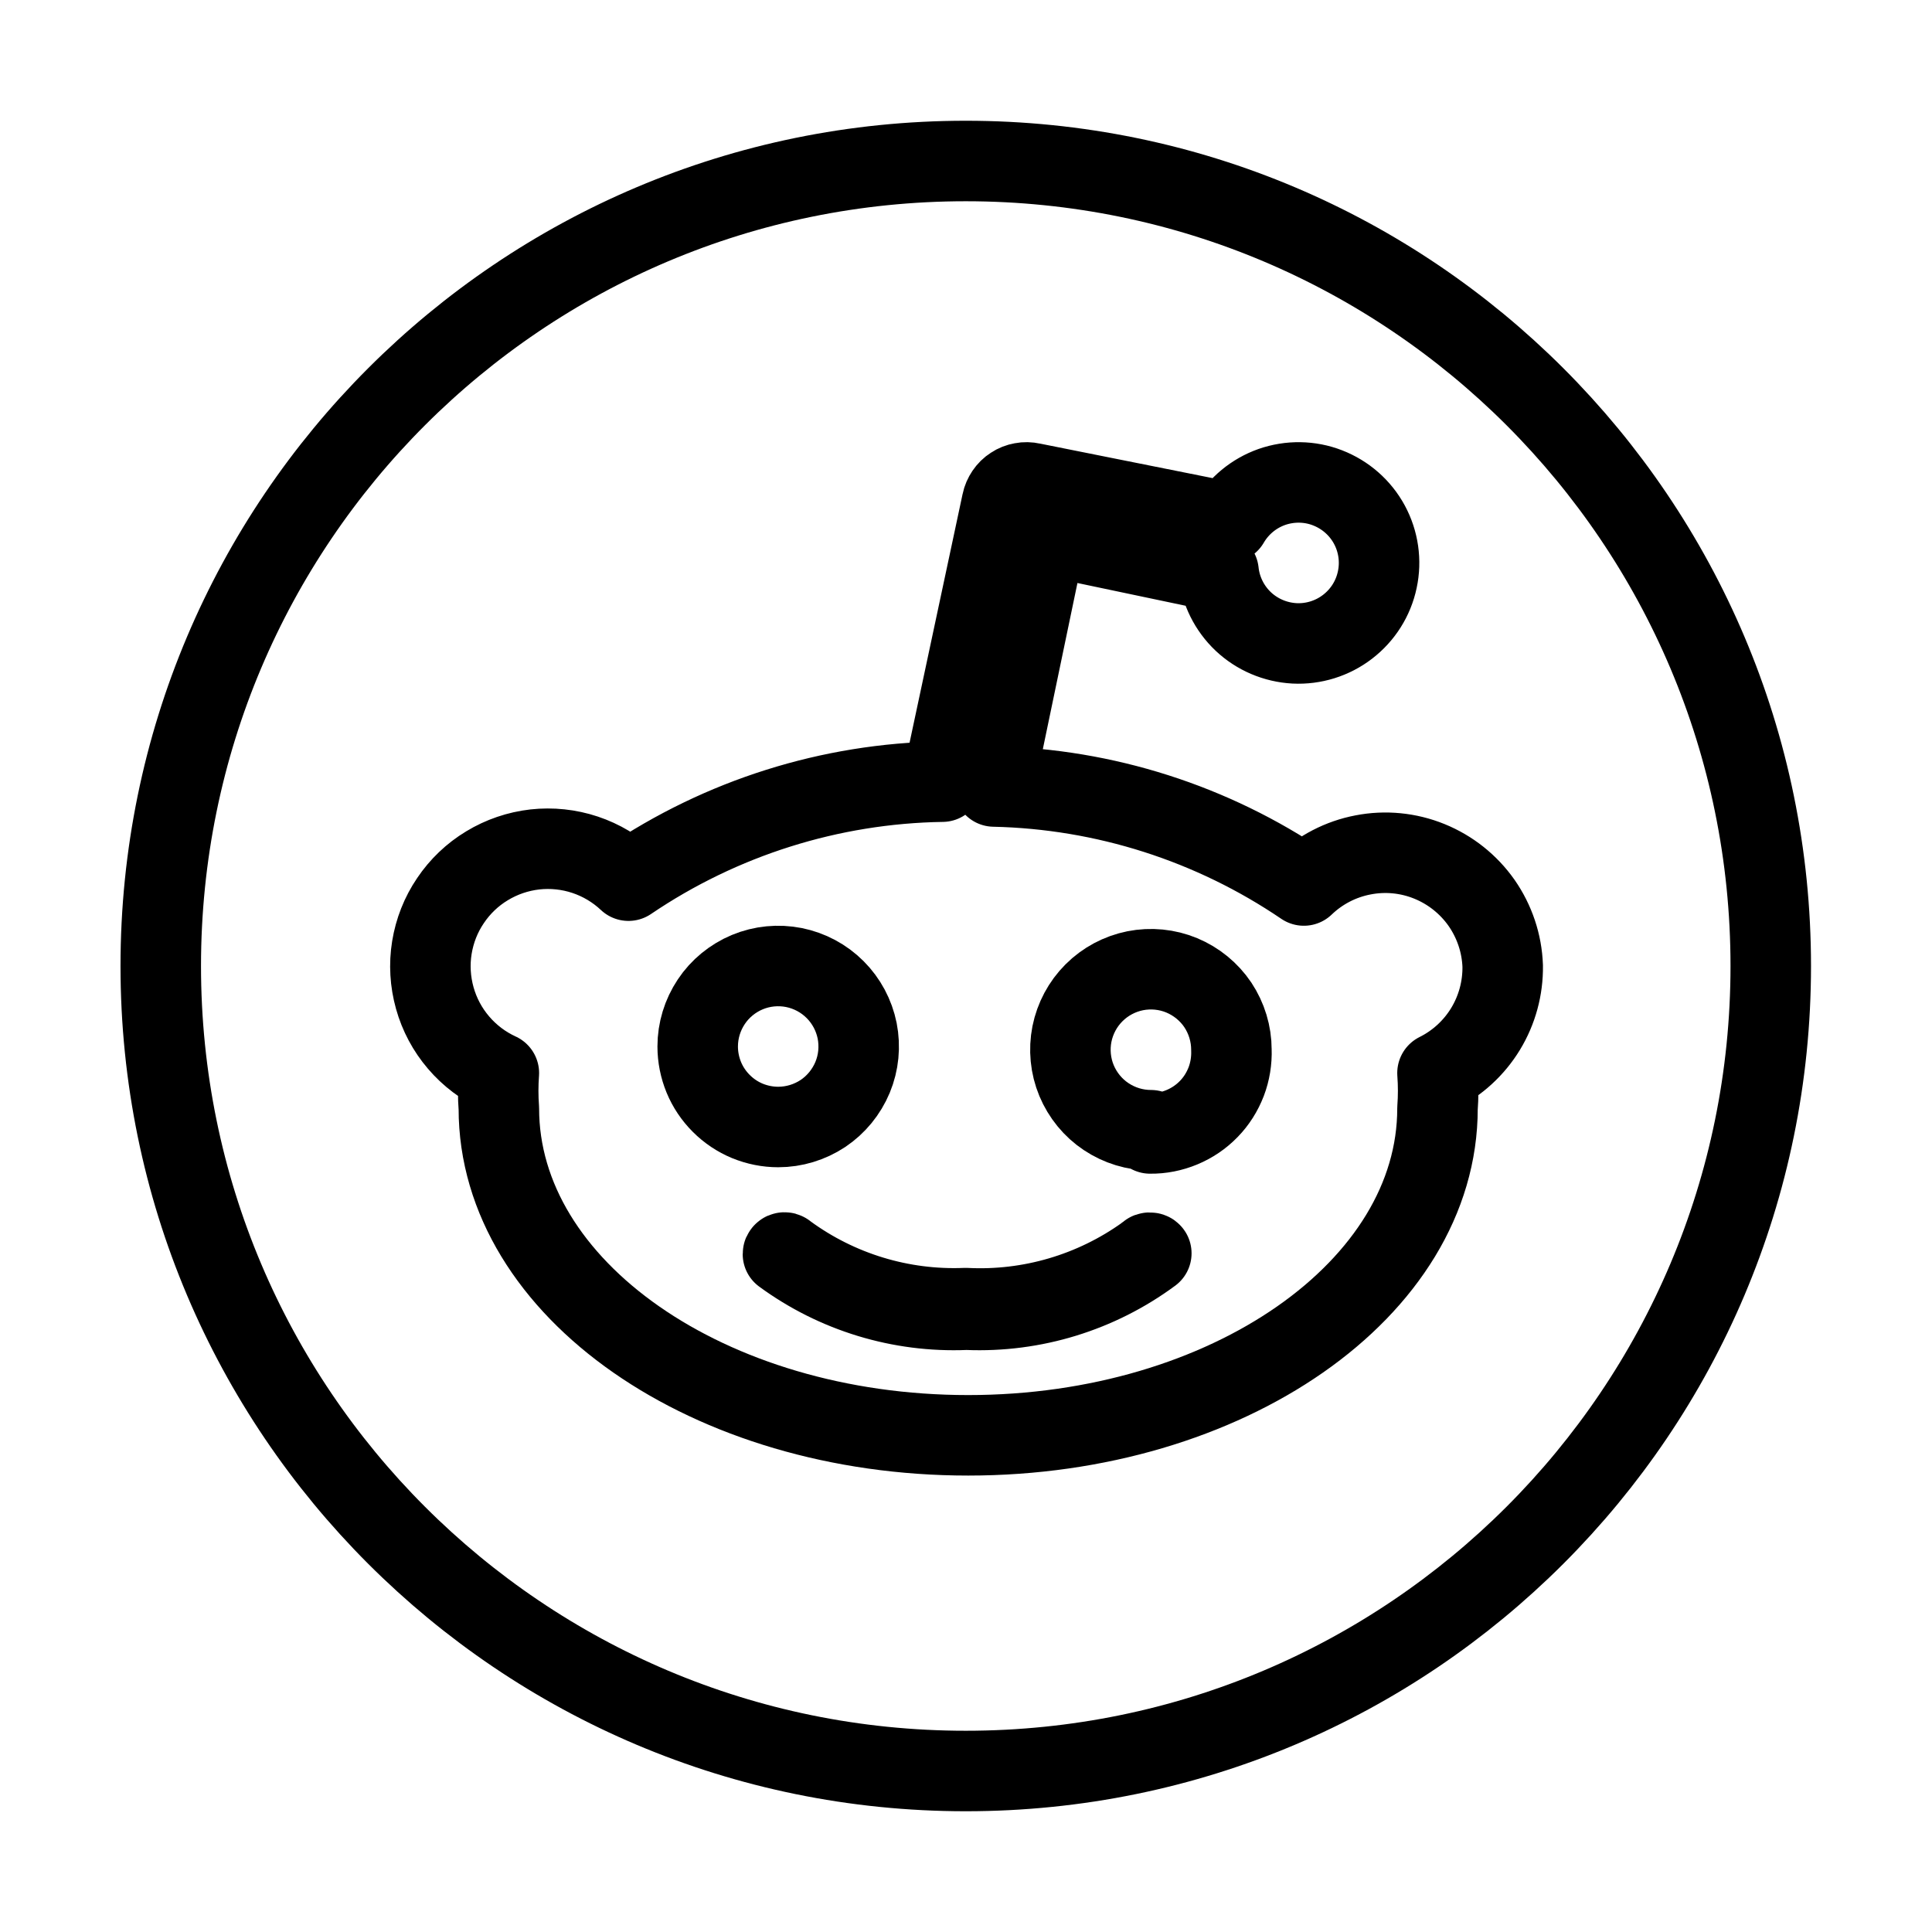
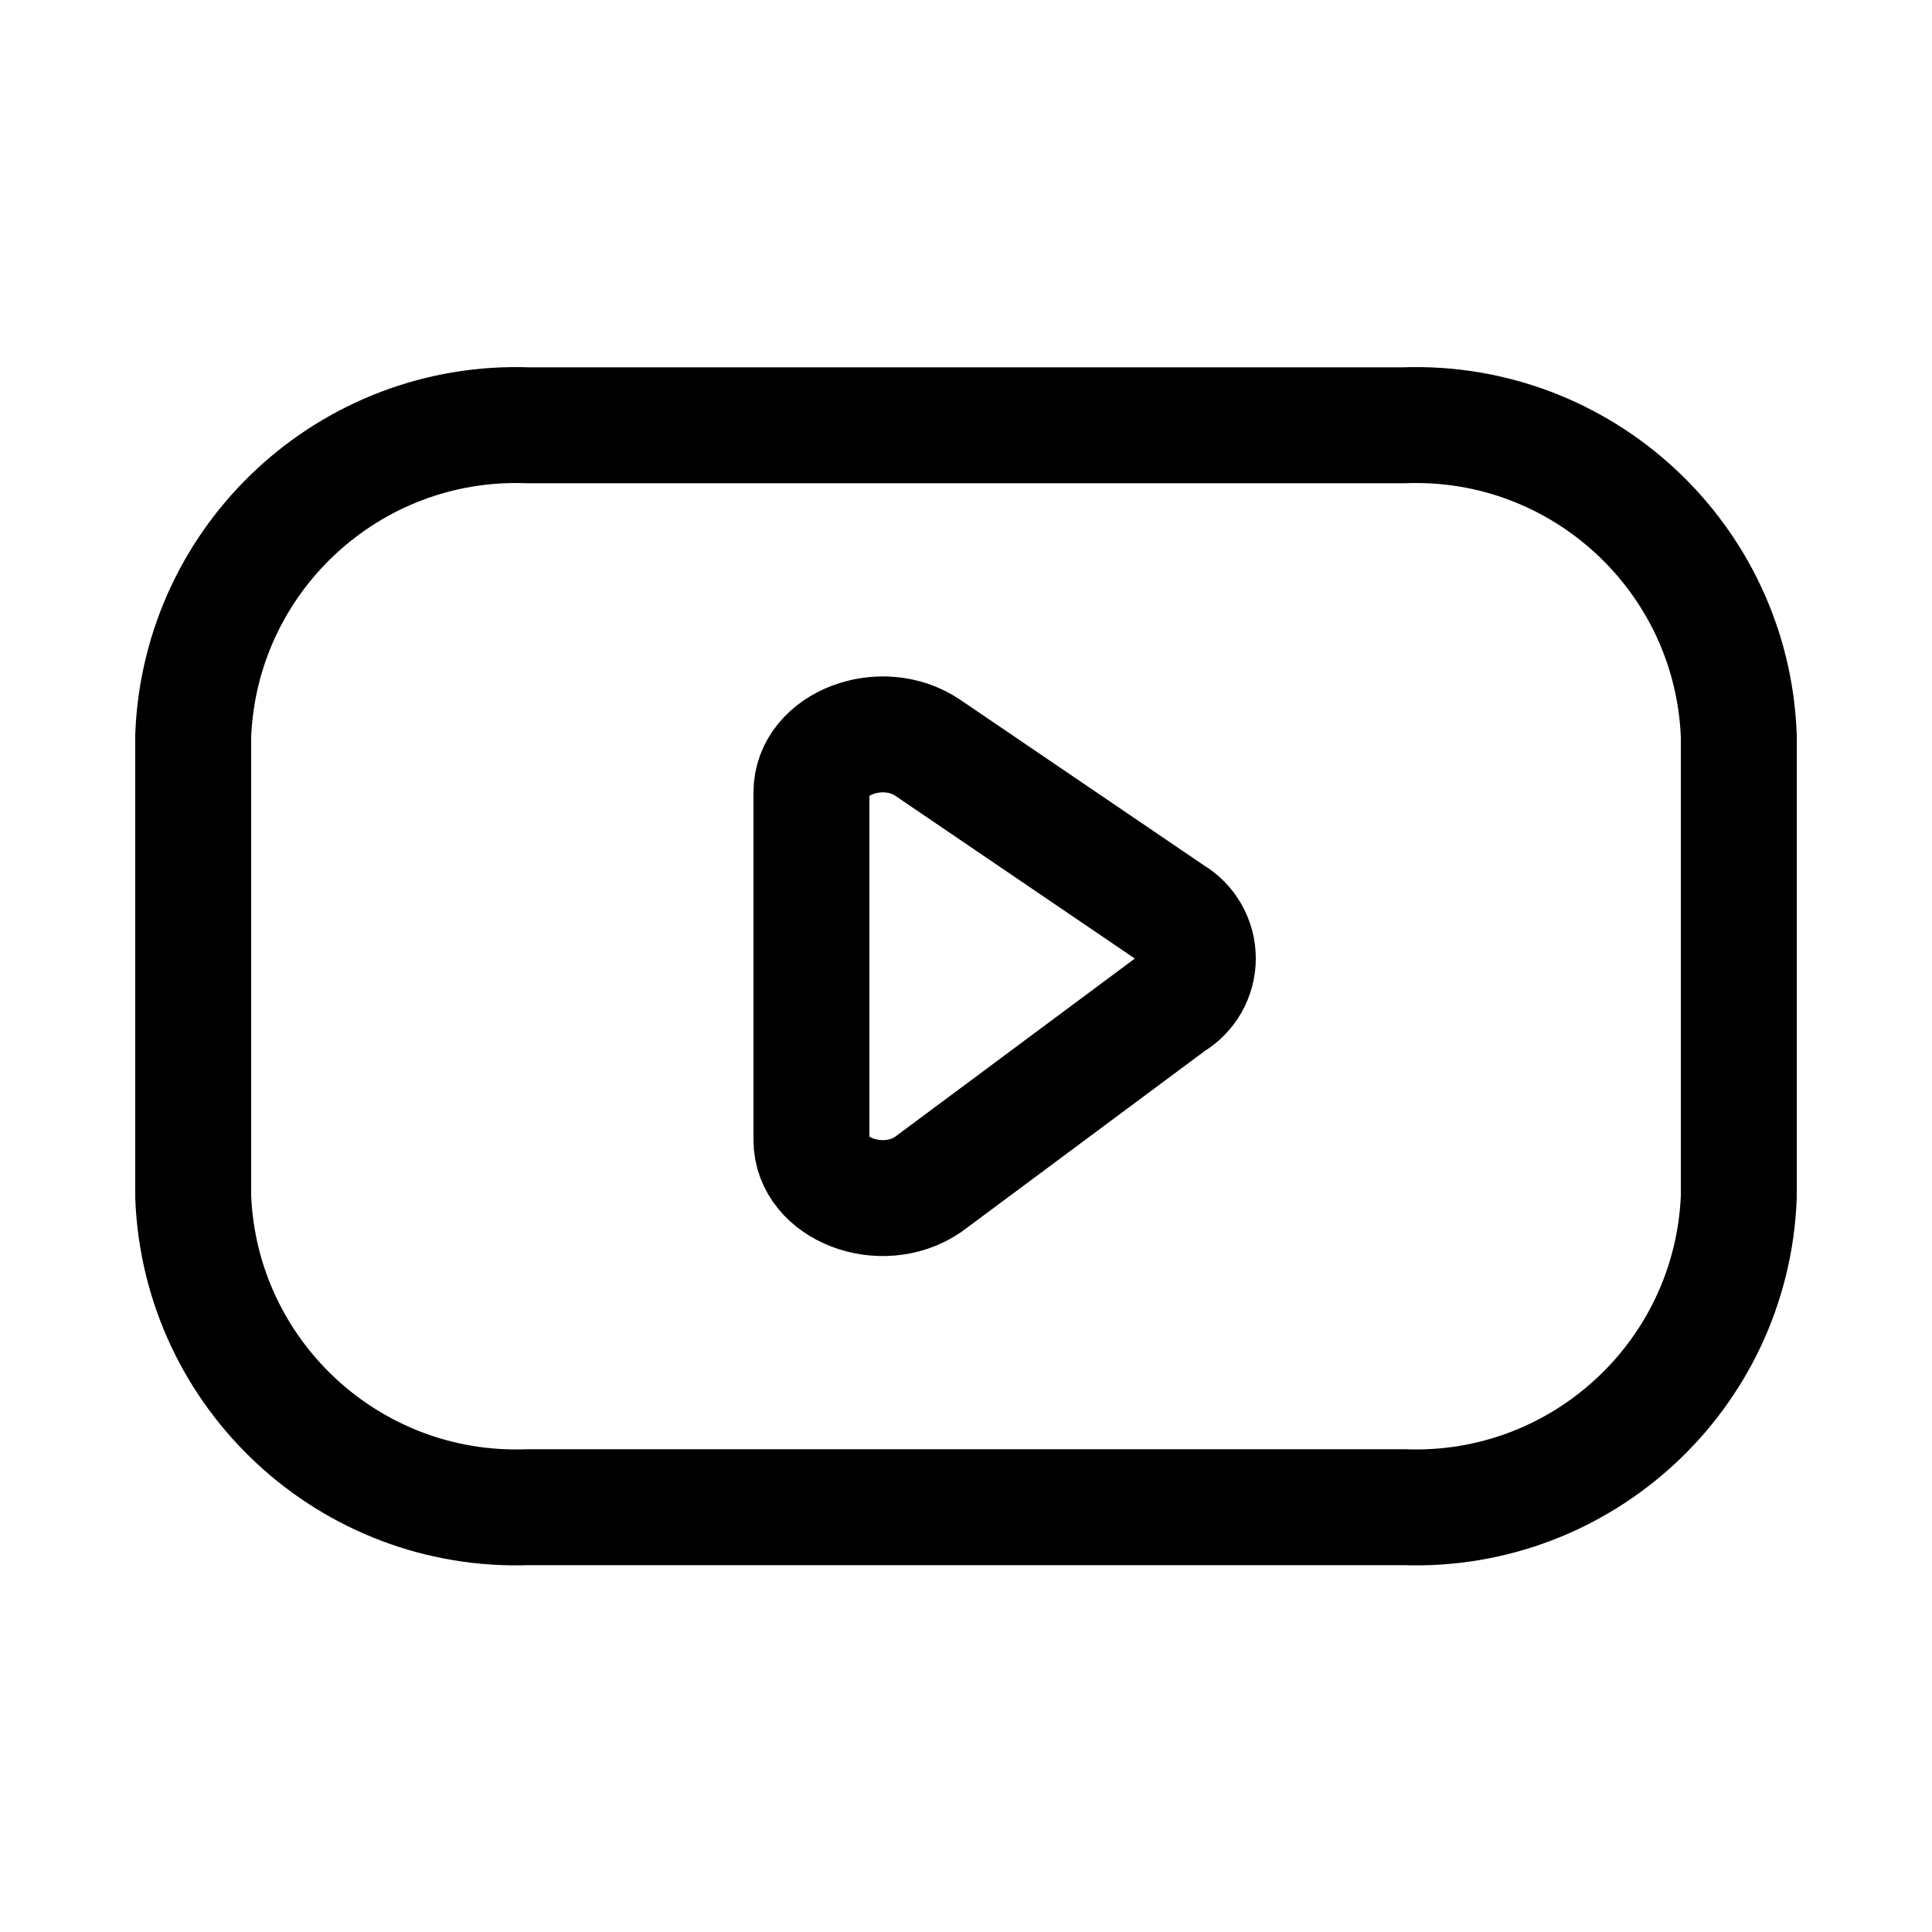
- <svg xmlns="http://www.w3.org/2000/svg" width="256px" height="256px" viewBox="0 0 24 24" fill="none">
+ <svg xmlns="http://www.w3.org/2000/svg" width="256px" height="256px" viewBox="0 -0.5 25 25" fill="none">
  <g id="SVGRepo_bgCarrier" stroke-width="0" />
  <g id="SVGRepo_tracerCarrier" stroke-linecap="round" stroke-linejoin="round" />
  <g id="SVGRepo_iconCarrier">
-     <path d="M8.836 12.444C8.726 12.609 8.667 12.802 8.667 13C8.667 13.131 8.693 13.261 8.743 13.383C8.793 13.504 8.867 13.614 8.96 13.707C9.053 13.8 9.163 13.874 9.284 13.924C9.406 13.974 9.536 14 9.667 14C9.865 14 10.058 13.941 10.223 13.832C10.387 13.722 10.515 13.565 10.591 13.383C10.667 13.2 10.686 12.999 10.648 12.805C10.609 12.611 10.514 12.433 10.374 12.293C10.234 12.153 10.056 12.058 9.862 12.019C9.668 11.981 9.467 12 9.284 12.076C9.102 12.152 8.945 12.28 8.836 12.444Z" stroke="#000000" stroke-linejoin="round" />
-     <path d="M13.741 13.871C13.906 13.981 14.099 14.04 14.297 14.04L14.287 14.08C14.423 14.082 14.557 14.055 14.682 14.003C14.807 13.951 14.921 13.874 15.015 13.777C15.11 13.68 15.183 13.564 15.232 13.437C15.28 13.311 15.302 13.175 15.297 13.04C15.297 12.842 15.238 12.649 15.129 12.484C15.019 12.32 14.862 12.192 14.68 12.116C14.497 12.04 14.296 12.021 14.102 12.059C13.908 12.098 13.73 12.193 13.59 12.333C13.45 12.473 13.355 12.651 13.316 12.845C13.278 13.039 13.297 13.24 13.373 13.423C13.449 13.605 13.577 13.762 13.741 13.871Z" stroke="#000000" stroke-linejoin="round" />
-     <path fill-rule="evenodd" clip-rule="evenodd" d="M21.997 12C21.997 17.523 17.52 22 11.997 22C6.474 22 1.997 17.523 1.997 12C1.997 6.477 6.474 2 11.997 2C17.52 2 21.997 6.477 21.997 12ZM18.404 11.215C18.565 11.446 18.657 11.719 18.667 12C18.671 12.275 18.597 12.547 18.454 12.782C18.311 13.017 18.104 13.207 17.857 13.33C17.868 13.476 17.868 13.624 17.857 13.77C17.857 16.01 15.247 17.83 12.027 17.83C8.807 17.83 6.197 16.01 6.197 13.77C6.186 13.624 6.186 13.476 6.197 13.33C6.005 13.242 5.834 13.113 5.696 12.951C5.559 12.791 5.458 12.602 5.401 12.398C5.344 12.194 5.331 11.98 5.365 11.771C5.399 11.562 5.477 11.363 5.596 11.188C5.714 11.012 5.869 10.864 6.05 10.755C6.231 10.645 6.434 10.576 6.644 10.552C6.854 10.529 7.067 10.551 7.268 10.618C7.469 10.685 7.653 10.795 7.807 10.94C8.959 10.159 10.315 9.731 11.707 9.71L12.447 6.24C12.455 6.2 12.472 6.162 12.495 6.128C12.518 6.094 12.547 6.065 12.582 6.043C12.616 6.02 12.655 6.005 12.695 5.998C12.736 5.99 12.777 5.991 12.817 6L15.267 6.49C15.387 6.284 15.576 6.128 15.8 6.049C16.024 5.971 16.27 5.974 16.491 6.06C16.713 6.146 16.898 6.308 17.011 6.517C17.124 6.726 17.159 6.969 17.109 7.201C17.06 7.434 16.929 7.641 16.74 7.786C16.552 7.931 16.317 8.004 16.08 7.992C15.842 7.979 15.617 7.883 15.444 7.72C15.271 7.556 15.162 7.336 15.137 7.1L12.997 6.65L12.347 9.77C13.722 9.8 15.059 10.227 16.197 11C16.4 10.805 16.655 10.673 16.932 10.62C17.209 10.566 17.495 10.594 17.756 10.7C18.017 10.806 18.242 10.985 18.404 11.215Z" stroke="#000000" stroke-linejoin="round" />
-     <path fill-rule="evenodd" clip-rule="evenodd" d="M9.758 15.563C9.755 15.56 9.75 15.559 9.745 15.559C9.74 15.559 9.735 15.561 9.732 15.565C9.728 15.568 9.726 15.573 9.726 15.578L9.726 15.579C10.382 16.06 11.183 16.304 11.997 16.27C12.004 16.27 12.01 16.27 12.017 16.27C12.837 16.304 13.643 16.056 14.302 15.569C14.3 15.566 14.297 15.564 14.294 15.563C14.29 15.562 14.286 15.561 14.282 15.561C14.275 15.561 14.267 15.564 14.261 15.569C14.252 15.578 14.243 15.586 14.233 15.593C13.583 16.059 12.794 16.291 11.996 16.25C11.198 16.283 10.413 16.044 9.769 15.572L9.758 15.563Z" stroke="#000000" stroke-linejoin="round" />
+     <path fill-rule="evenodd" clip-rule="evenodd" d="M18.168 19.003C20.472 19.087 22.41 17.29 22.5 14.986V9.02C22.41 6.716 20.472 4.919 18.168 5.003H6.832C4.528 4.919 2.59 6.716 2.5 9.02V14.986C2.59 17.29 4.528 19.087 6.832 19.003H18.168Z" stroke="#000000" stroke-width="1.5" stroke-linecap="round" stroke-linejoin="round" />
+     <path fill-rule="evenodd" clip-rule="evenodd" d="M12.008 9.178L15.169 11.326C15.374 11.445 15.5 11.665 15.5 11.902C15.5 12.139 15.374 12.358 15.169 12.478L12.008 14.828C11.408 15.235 10.5 14.888 10.5 14.252V9.752C10.5 9.119 11.409 8.771 12.008 9.178Z" stroke="#000000" stroke-width="1.5" stroke-linecap="round" stroke-linejoin="round" />
  </g>
</svg>
